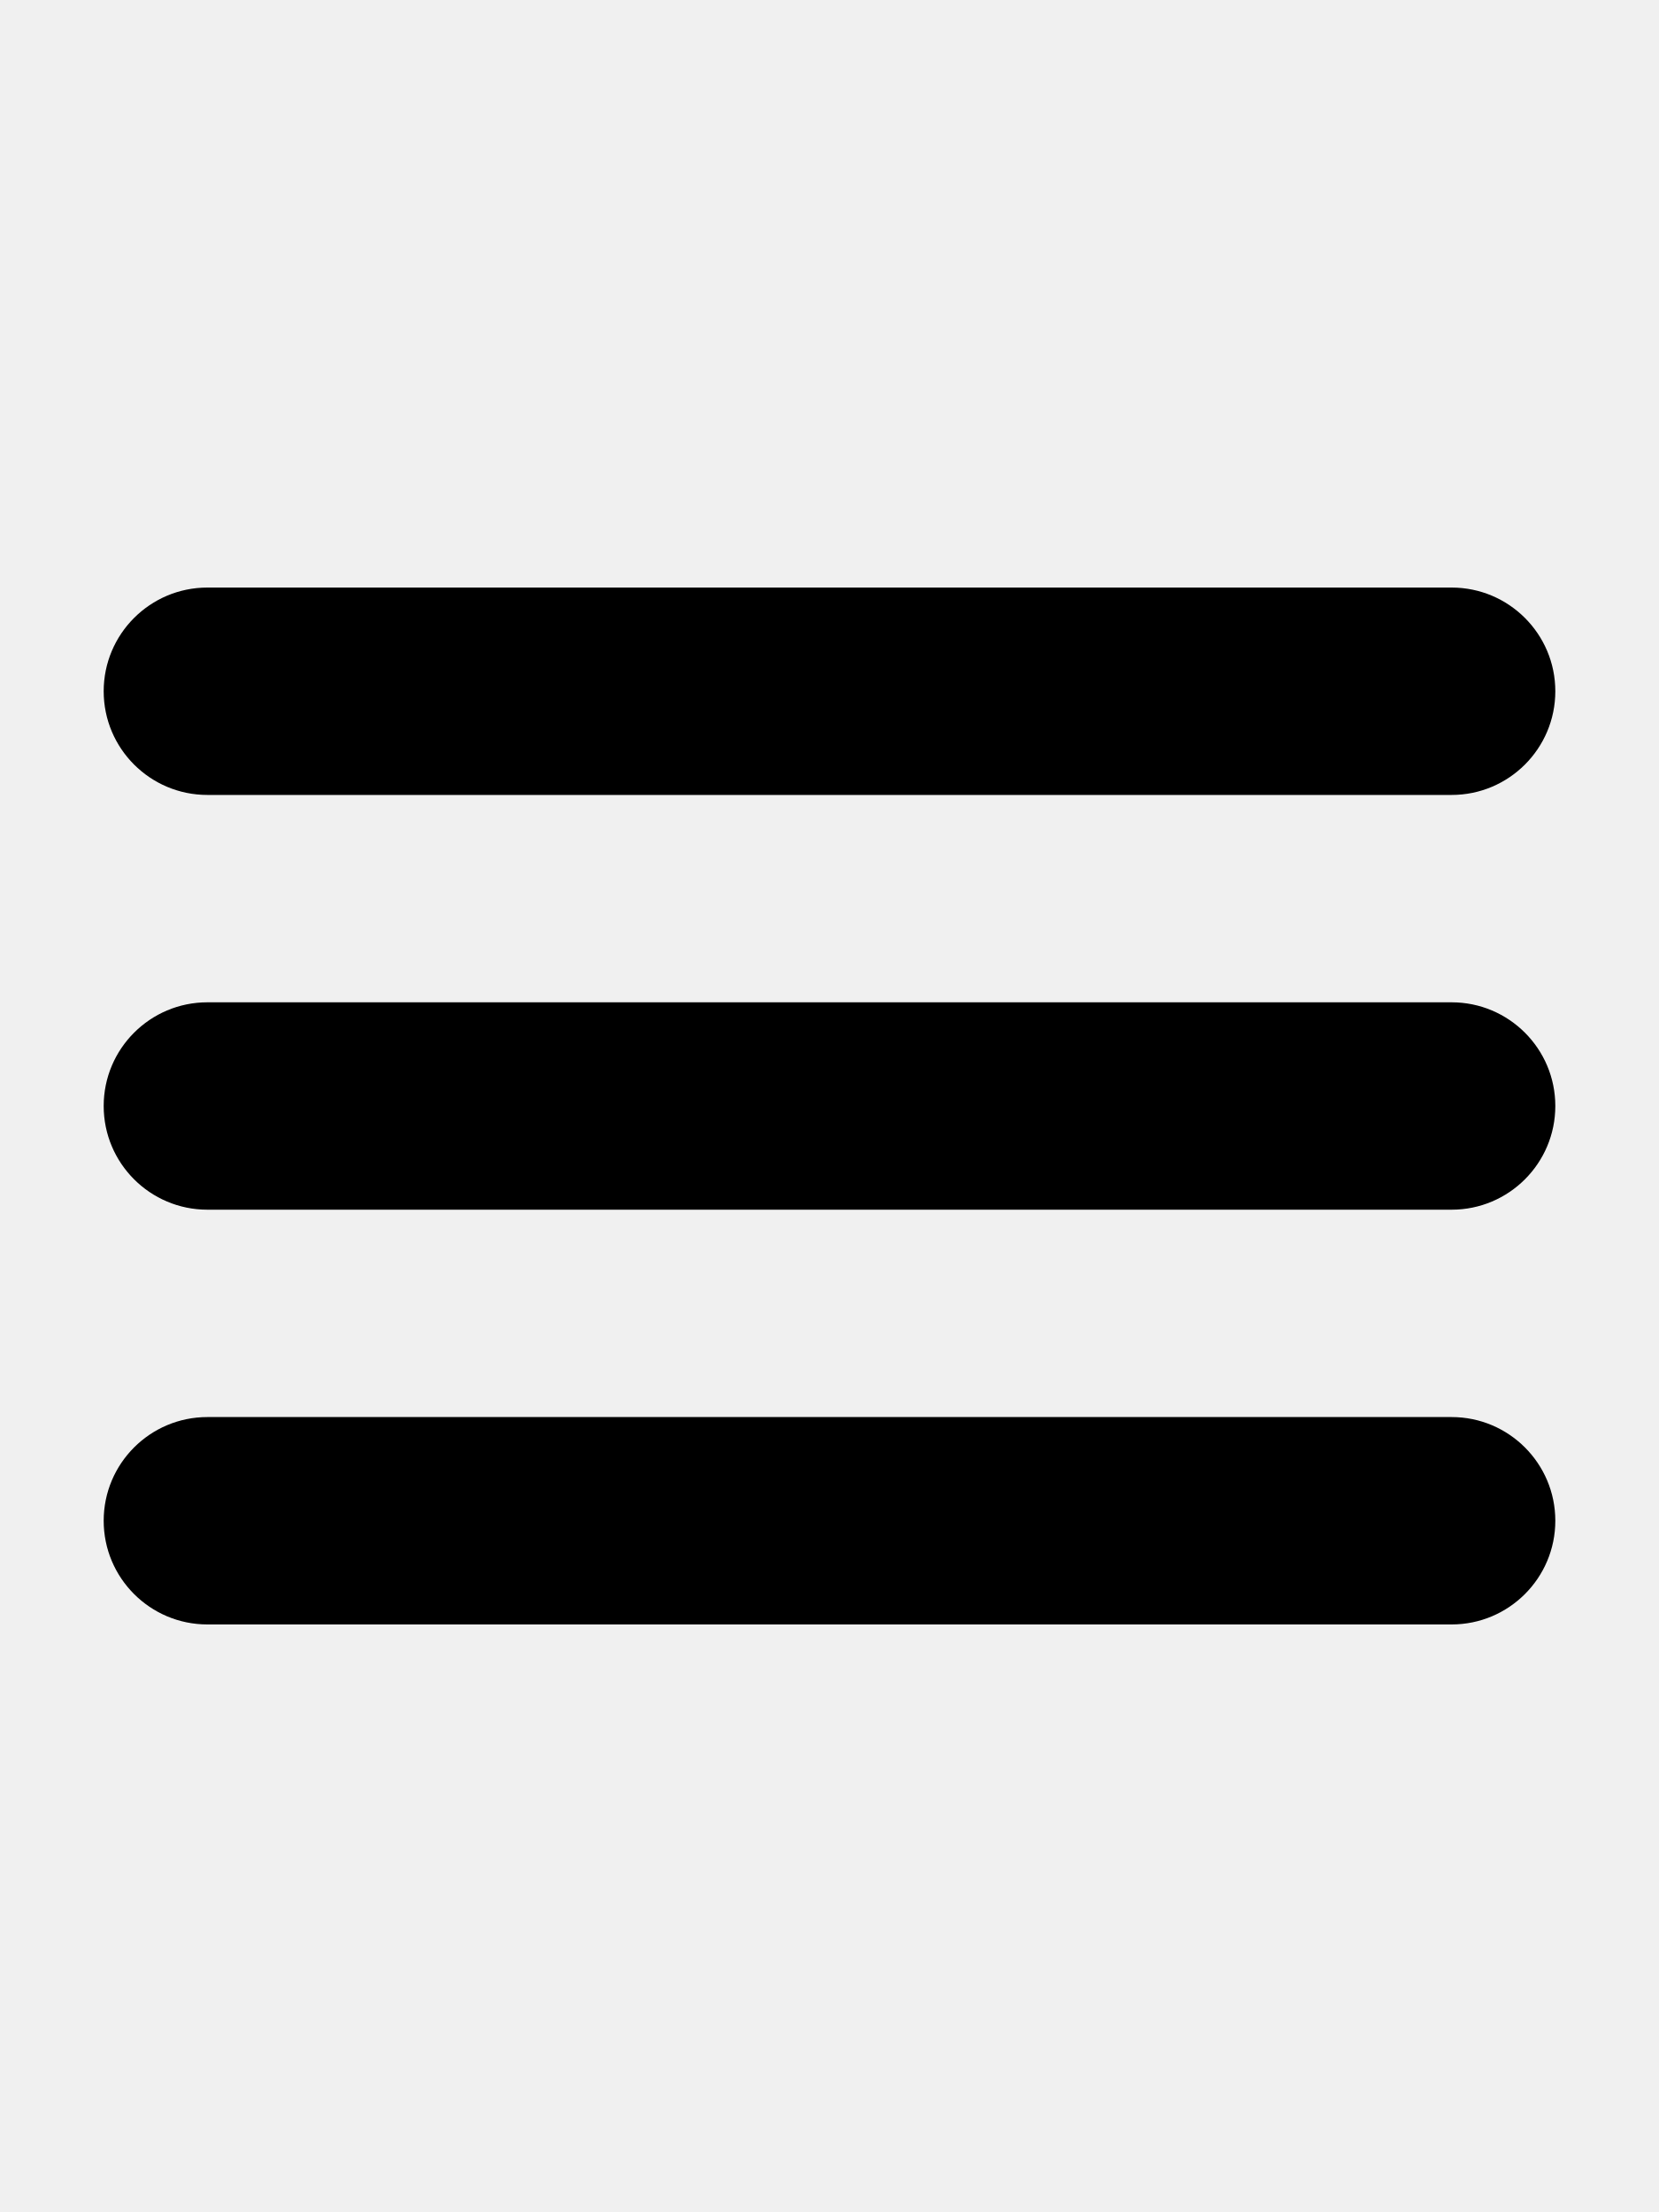
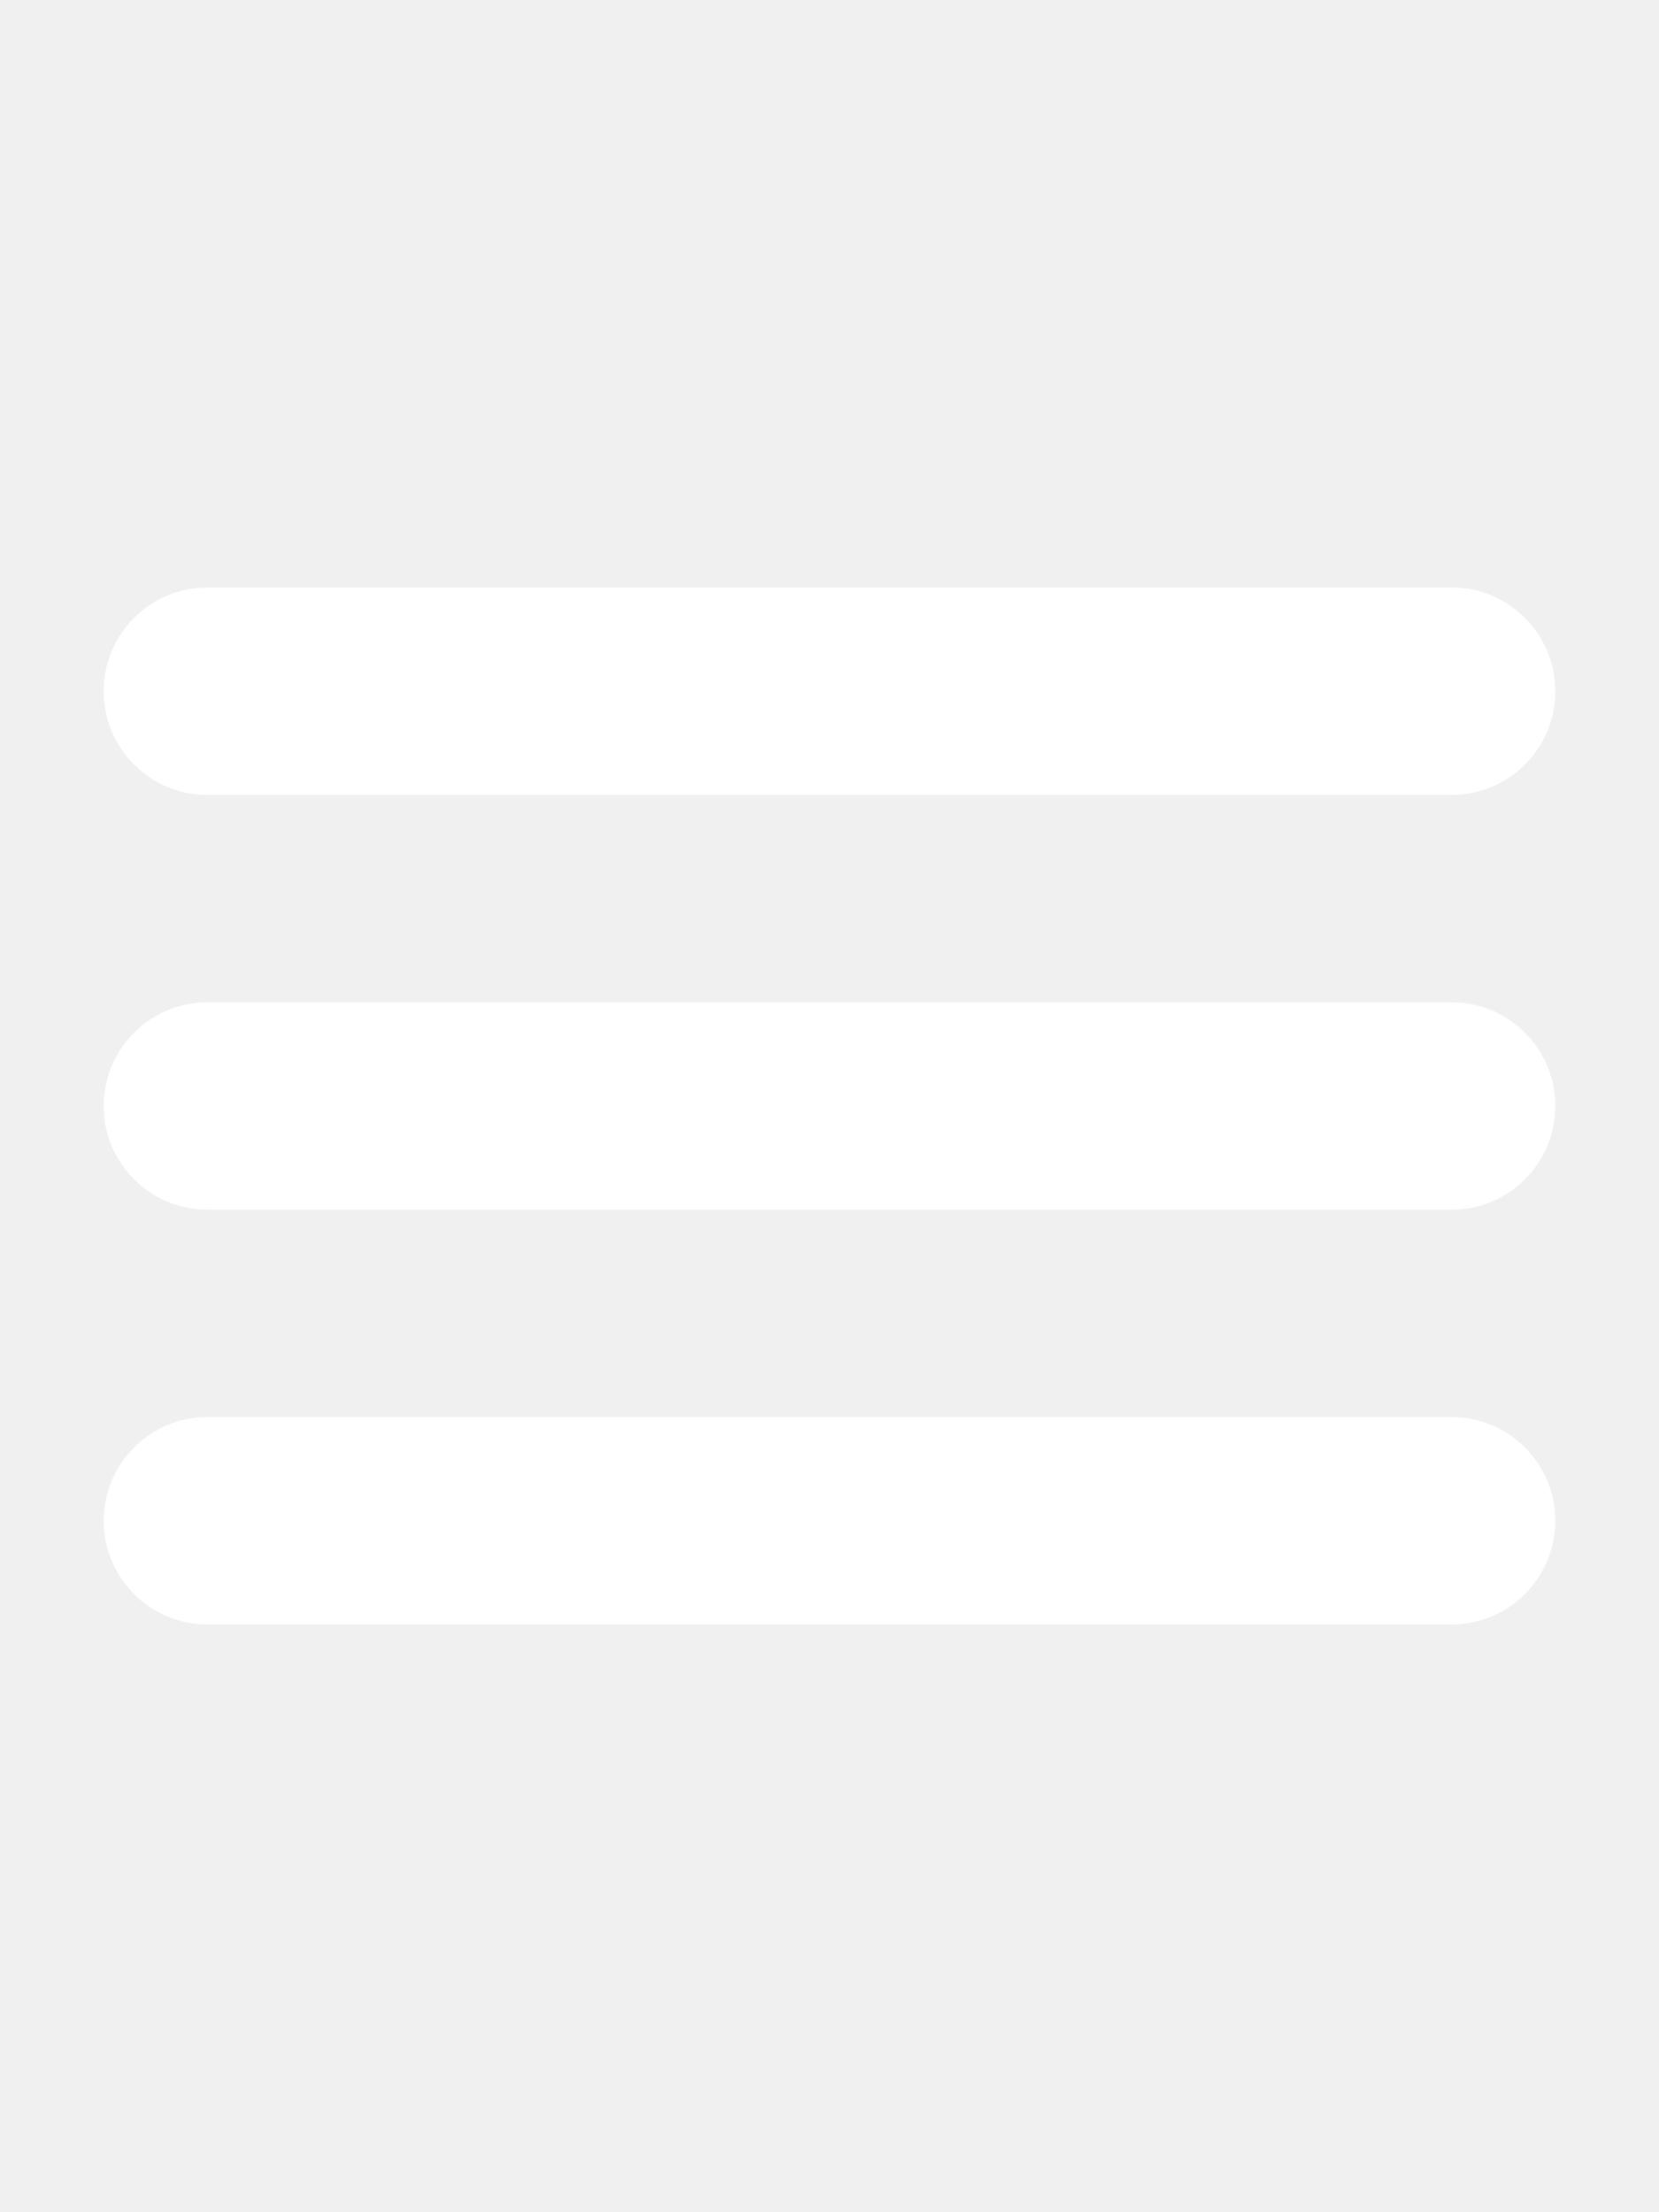
- <svg xmlns="http://www.w3.org/2000/svg" height="32px" id="Layer_1" style="enable-background:new 0 0 32 32;" version="1.1" viewBox="0 0 32 32" width="24px" xml:space="preserve">
+ <svg xmlns="http://www.w3.org/2000/svg" height="32px" id="Layer_1" style="enable-background:new 0 0 32 32;" version="1.1" viewBox="0 0 32 32" width="24px" xml:space="preserve" fill="white">
  <path d="M4,10h24c1.104,0,2-0.896,2-2s-0.896-2-2-2H4C2.896,6,2,6.896,2,8S2.896,10,4,10z M28,14H4c-1.104,0-2,0.896-2,2  s0.896,2,2,2h24c1.104,0,2-0.896,2-2S29.104,14,28,14z M28,22H4c-1.104,0-2,0.896-2,2s0.896,2,2,2h24c1.104,0,2-0.896,2-2  S29.104,22,28,22z" />
</svg>
